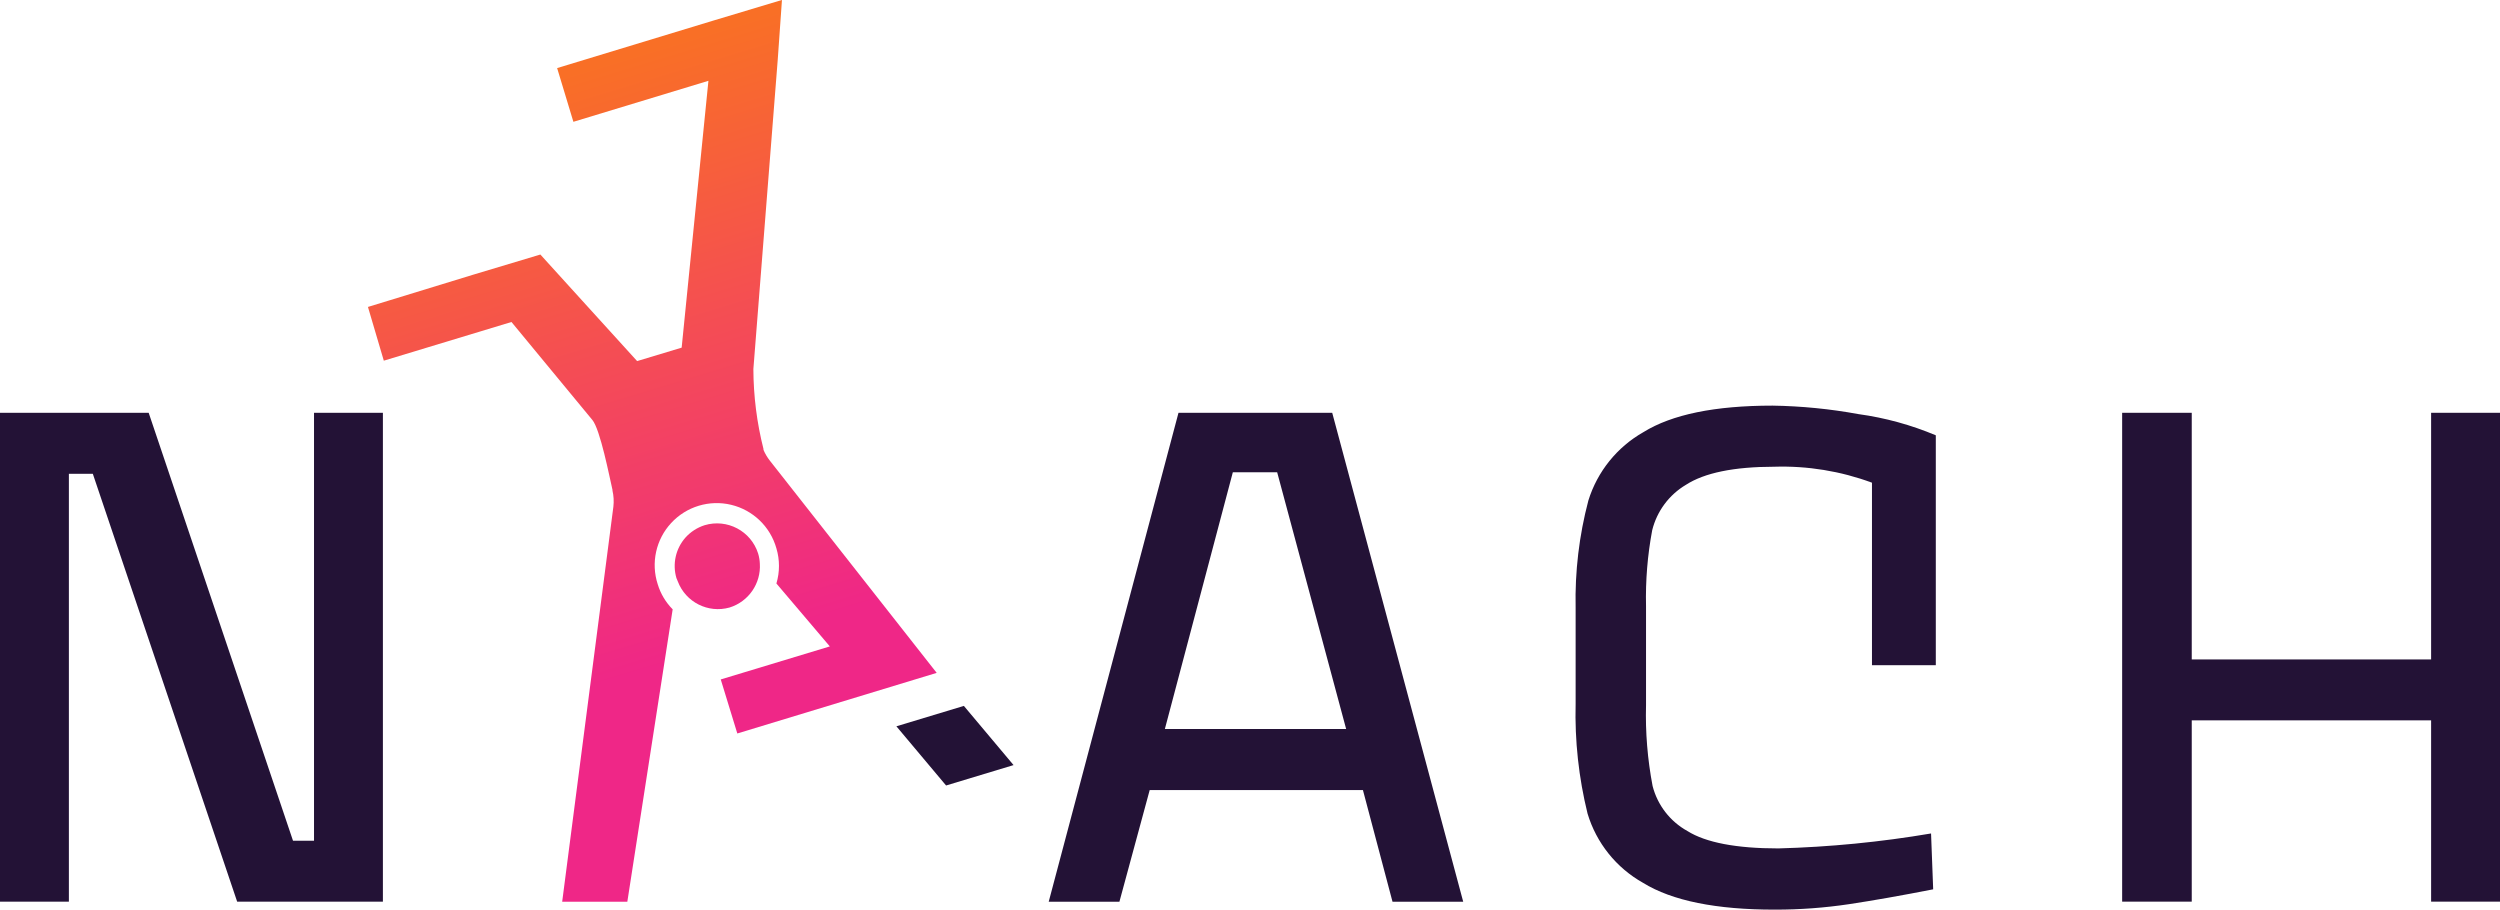
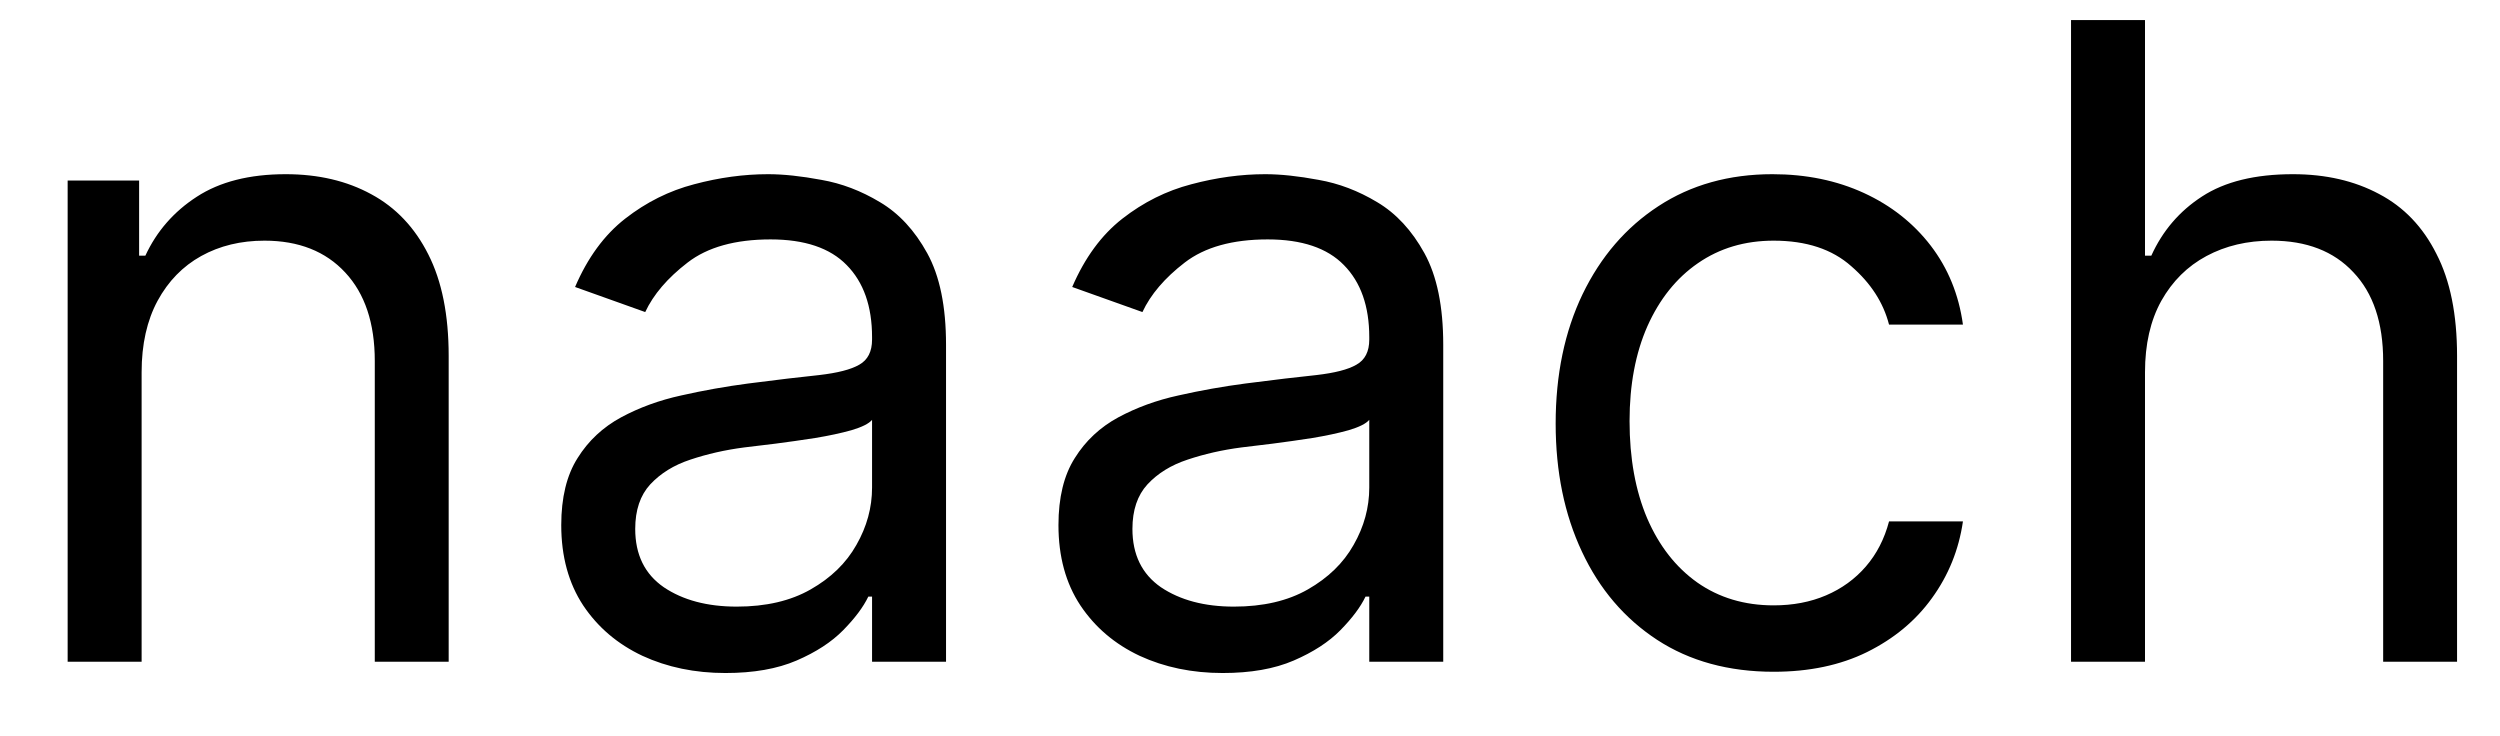
- <svg xmlns="http://www.w3.org/2000/svg" xmlns:xlink="http://www.w3.org/1999/xlink" viewBox="0 0 247.52 90.06">
-   <defs>
-     <linearGradient id="linear-gradient" x1="88.43" y1="-70.25" x2="88.43" y2="-6.32" gradientTransform="translate(-11.08 95.75) rotate(-16.84)" gradientUnits="userSpaceOnUse">
-       <stop offset="0.08" stop-color="#f96f26" />
-       <stop offset="1" stop-color="#ef2787" />
-     </linearGradient>
-     <linearGradient id="linear-gradient-2" x1="90.05" y1="-70.15" x2="90.05" y2="-7.7" xlink:href="#linear-gradient" />
-   </defs>
-   <g id="Layer_2" data-name="Layer 2">
-     <g id="Layer_1-2" data-name="Layer 1">
-       <polygon points="31.09 83.24 29.01 83.24 14.72 40.87 0 40.87 0 89.27 6.82 89.27 6.82 46.91 9.19 46.91 23.48 89.27 37.91 89.27 37.91 40.87 31.09 40.87 31.09 83.24" style="fill:#231236" />
-       <path d="M116.68,40.87,103.83,89.28h7l3-11.06h21.11l2.93,11.06h7L131.9,40.87Zm-1.35,31.31,6.73-25.42h4.39l6.83,25.42Z" style="fill:#231236" />
-       <polygon points="88.75 71.91 93.67 77.77 100.35 75.75 95.43 69.89 88.75 71.91" style="fill:#231236" />
-       <path d="M175.5,40.16q-8.55,0-12.78,2.62a11.81,11.81,0,0,0-5.46,6.78A38.39,38.39,0,0,0,156,60.19v9.48a41.16,41.16,0,0,0,1.18,10.88,11.73,11.73,0,0,0,5.5,6.86q4.31,2.66,13.07,2.65a49.18,49.18,0,0,0,7.32-.54q3.58-.54,8.33-1.47l-.21-5.53A107.53,107.53,0,0,1,176.07,84c-4.16,0-7.18-.58-9-1.72a7.12,7.12,0,0,1-3.45-4.46,37.42,37.42,0,0,1-.65-8V60a36.27,36.27,0,0,1,.61-7.5A7.26,7.26,0,0,1,166.92,48q2.76-1.78,8.72-1.79a25.58,25.58,0,0,1,9.7,1.58V65.86h6.32V43.1A30.39,30.39,0,0,0,184,41,51.48,51.48,0,0,0,175.5,40.16Z" style="fill:#231236" />
-       <polygon points="240.7 40.87 240.7 65.29 217 65.29 217 40.87 210.11 40.87 210.11 89.27 217 89.27 217 71.32 240.7 71.32 240.7 89.27 247.52 89.27 247.52 40.87 240.7 40.87" style="fill:#231236" />
-       <path d="M77.41,0,70.75,2h0L55.16,6.74l1.61,5.32L70.14,8,67.49,34.42l-4.41,1.33-5.45-6h0l-4.13-4.55h0l0,0-6.66,2,0,0h0L36.43,30.39,38,35.71l12.64-3.83,8,9.69c.79.92,1.72,5.74,2,6.93l0,.07a4.72,4.72,0,0,1,.09,1.59L55.66,89.28h6.45L66.6,60.33a6,6,0,0,1-1.48-2.48,6.14,6.14,0,1,1,11.75-3.56,6.07,6.07,0,0,1,0,3.48L82.16,64l-10.8,3.27L73,72.62l19.74-6-16.51-21a4.73,4.73,0,0,1-.64-1.08l0-.09a32.77,32.77,0,0,1-1-7.91L77,5.94h0L77.42,0h0Z" style="fill:url(#linear-gradient)" />
-       <path d="M72.23,60.15a4.27,4.27,0,0,0,3-4.35,4,4,0,0,0-.17-1A4.27,4.27,0,0,0,69.76,52a4.33,4.33,0,0,0-1.9,1.23h0v0a4.25,4.25,0,0,0-.89,4,2.44,2.44,0,0,0,.14.34A4.25,4.25,0,0,0,72.23,60.15Z" style="fill:url(#linear-gradient-2)" />
-     </g>
-   </g>
+ <svg xmlns="http://www.w3.org/2000/svg" width="34" height="10" viewBox="0 0 34 10" fill="none">
+   <path d="M1.926 5.062V9H0.92V2.455H1.892V3.477H1.977C2.131 3.145 2.364 2.878 2.676 2.676C2.989 2.472 3.392 2.369 3.886 2.369C4.33 2.369 4.717 2.46 5.05 2.642C5.382 2.821 5.641 3.094 5.825 3.46C6.01 3.824 6.102 4.284 6.102 4.841V9H5.097V4.909C5.097 4.395 4.963 3.994 4.696 3.707C4.429 3.418 4.062 3.273 3.597 3.273C3.276 3.273 2.989 3.342 2.736 3.482C2.486 3.621 2.288 3.824 2.143 4.091C1.999 4.358 1.926 4.682 1.926 5.062ZM9.866 9.153C9.451 9.153 9.075 9.075 8.737 8.919C8.399 8.76 8.13 8.531 7.931 8.233C7.733 7.932 7.633 7.568 7.633 7.142C7.633 6.767 7.707 6.463 7.855 6.23C8.002 5.994 8.2 5.81 8.447 5.676C8.694 5.543 8.967 5.443 9.265 5.378C9.566 5.31 9.869 5.256 10.173 5.216C10.571 5.165 10.893 5.126 11.14 5.101C11.39 5.072 11.572 5.026 11.686 4.96C11.802 4.895 11.86 4.781 11.86 4.619V4.585C11.86 4.165 11.745 3.838 11.515 3.605C11.288 3.372 10.943 3.256 10.48 3.256C10 3.256 9.623 3.361 9.351 3.571C9.078 3.781 8.886 4.006 8.775 4.244L7.821 3.903C7.991 3.506 8.218 3.196 8.502 2.974C8.789 2.75 9.102 2.594 9.44 2.506C9.781 2.415 10.116 2.369 10.446 2.369C10.656 2.369 10.897 2.395 11.17 2.446C11.446 2.494 11.711 2.595 11.967 2.749C12.226 2.902 12.44 3.134 12.61 3.443C12.781 3.753 12.866 4.168 12.866 4.688V9H11.86V8.114H11.809C11.741 8.256 11.627 8.408 11.468 8.57C11.309 8.732 11.098 8.869 10.834 8.983C10.569 9.097 10.247 9.153 9.866 9.153ZM10.02 8.25C10.417 8.25 10.752 8.172 11.025 8.016C11.301 7.859 11.508 7.658 11.647 7.411C11.789 7.163 11.86 6.903 11.86 6.631V5.71C11.818 5.761 11.724 5.808 11.579 5.851C11.437 5.891 11.272 5.926 11.085 5.957C10.9 5.986 10.72 6.011 10.544 6.034C10.37 6.054 10.23 6.071 10.122 6.085C9.86 6.119 9.616 6.175 9.389 6.251C9.164 6.325 8.983 6.438 8.843 6.588C8.707 6.736 8.639 6.938 8.639 7.193C8.639 7.543 8.768 7.807 9.027 7.986C9.288 8.162 9.619 8.25 10.02 8.25ZM16.628 9.153C16.213 9.153 15.837 9.075 15.499 8.919C15.161 8.76 14.892 8.531 14.693 8.233C14.494 7.932 14.395 7.568 14.395 7.142C14.395 6.767 14.469 6.463 14.617 6.23C14.764 5.994 14.962 5.81 15.209 5.676C15.456 5.543 15.729 5.443 16.027 5.378C16.328 5.31 16.631 5.256 16.935 5.216C17.332 5.165 17.655 5.126 17.902 5.101C18.152 5.072 18.334 5.026 18.447 4.96C18.564 4.895 18.622 4.781 18.622 4.619V4.585C18.622 4.165 18.507 3.838 18.277 3.605C18.05 3.372 17.704 3.256 17.241 3.256C16.761 3.256 16.385 3.361 16.112 3.571C15.839 3.781 15.648 4.006 15.537 4.244L14.582 3.903C14.753 3.506 14.98 3.196 15.264 2.974C15.551 2.75 15.864 2.594 16.202 2.506C16.543 2.415 16.878 2.369 17.207 2.369C17.418 2.369 17.659 2.395 17.932 2.446C18.207 2.494 18.473 2.595 18.729 2.749C18.987 2.902 19.202 3.134 19.372 3.443C19.543 3.753 19.628 4.168 19.628 4.688V9H18.622V8.114H18.571C18.503 8.256 18.389 8.408 18.23 8.57C18.071 8.732 17.859 8.869 17.595 8.983C17.331 9.097 17.009 9.153 16.628 9.153ZM16.781 8.25C17.179 8.25 17.514 8.172 17.787 8.016C18.062 7.859 18.27 7.658 18.409 7.411C18.551 7.163 18.622 6.903 18.622 6.631V5.71C18.579 5.761 18.486 5.808 18.341 5.851C18.199 5.891 18.034 5.926 17.847 5.957C17.662 5.986 17.482 6.011 17.305 6.034C17.132 6.054 16.991 6.071 16.884 6.085C16.622 6.119 16.378 6.175 16.151 6.251C15.926 6.325 15.744 6.438 15.605 6.588C15.469 6.736 15.401 6.938 15.401 7.193C15.401 7.543 15.53 7.807 15.788 7.986C16.05 8.162 16.381 8.25 16.781 8.25ZM24.122 9.136C23.509 9.136 22.98 8.991 22.537 8.702C22.094 8.412 21.753 8.013 21.515 7.504C21.276 6.996 21.157 6.415 21.157 5.761C21.157 5.097 21.279 4.51 21.523 4.001C21.77 3.49 22.114 3.091 22.554 2.804C22.997 2.514 23.515 2.369 24.105 2.369C24.566 2.369 24.98 2.455 25.35 2.625C25.719 2.795 26.022 3.034 26.258 3.341C26.493 3.648 26.64 4.006 26.696 4.415H25.691C25.614 4.116 25.444 3.852 25.179 3.622C24.918 3.389 24.566 3.273 24.122 3.273C23.73 3.273 23.387 3.375 23.091 3.58C22.799 3.781 22.57 4.067 22.405 4.436C22.243 4.803 22.162 5.233 22.162 5.727C22.162 6.233 22.242 6.673 22.401 7.048C22.563 7.423 22.79 7.714 23.083 7.922C23.378 8.129 23.725 8.233 24.122 8.233C24.384 8.233 24.621 8.188 24.834 8.097C25.047 8.006 25.228 7.875 25.375 7.705C25.523 7.534 25.628 7.33 25.691 7.091H26.696C26.64 7.477 26.499 7.825 26.274 8.135C26.053 8.442 25.759 8.686 25.392 8.868C25.029 9.047 24.605 9.136 24.122 9.136ZM29.172 5.062V9H28.166V0.273H29.172V3.477H29.258C29.411 3.139 29.641 2.871 29.948 2.672C30.258 2.47 30.669 2.369 31.184 2.369C31.63 2.369 32.02 2.459 32.355 2.638C32.691 2.814 32.951 3.085 33.135 3.452C33.323 3.815 33.416 4.278 33.416 4.841V9H32.411V4.909C32.411 4.389 32.276 3.987 32.006 3.703C31.739 3.416 31.368 3.273 30.894 3.273C30.564 3.273 30.269 3.342 30.008 3.482C29.749 3.621 29.544 3.824 29.394 4.091C29.246 4.358 29.172 4.682 29.172 5.062Z" fill="black" />
</svg>
